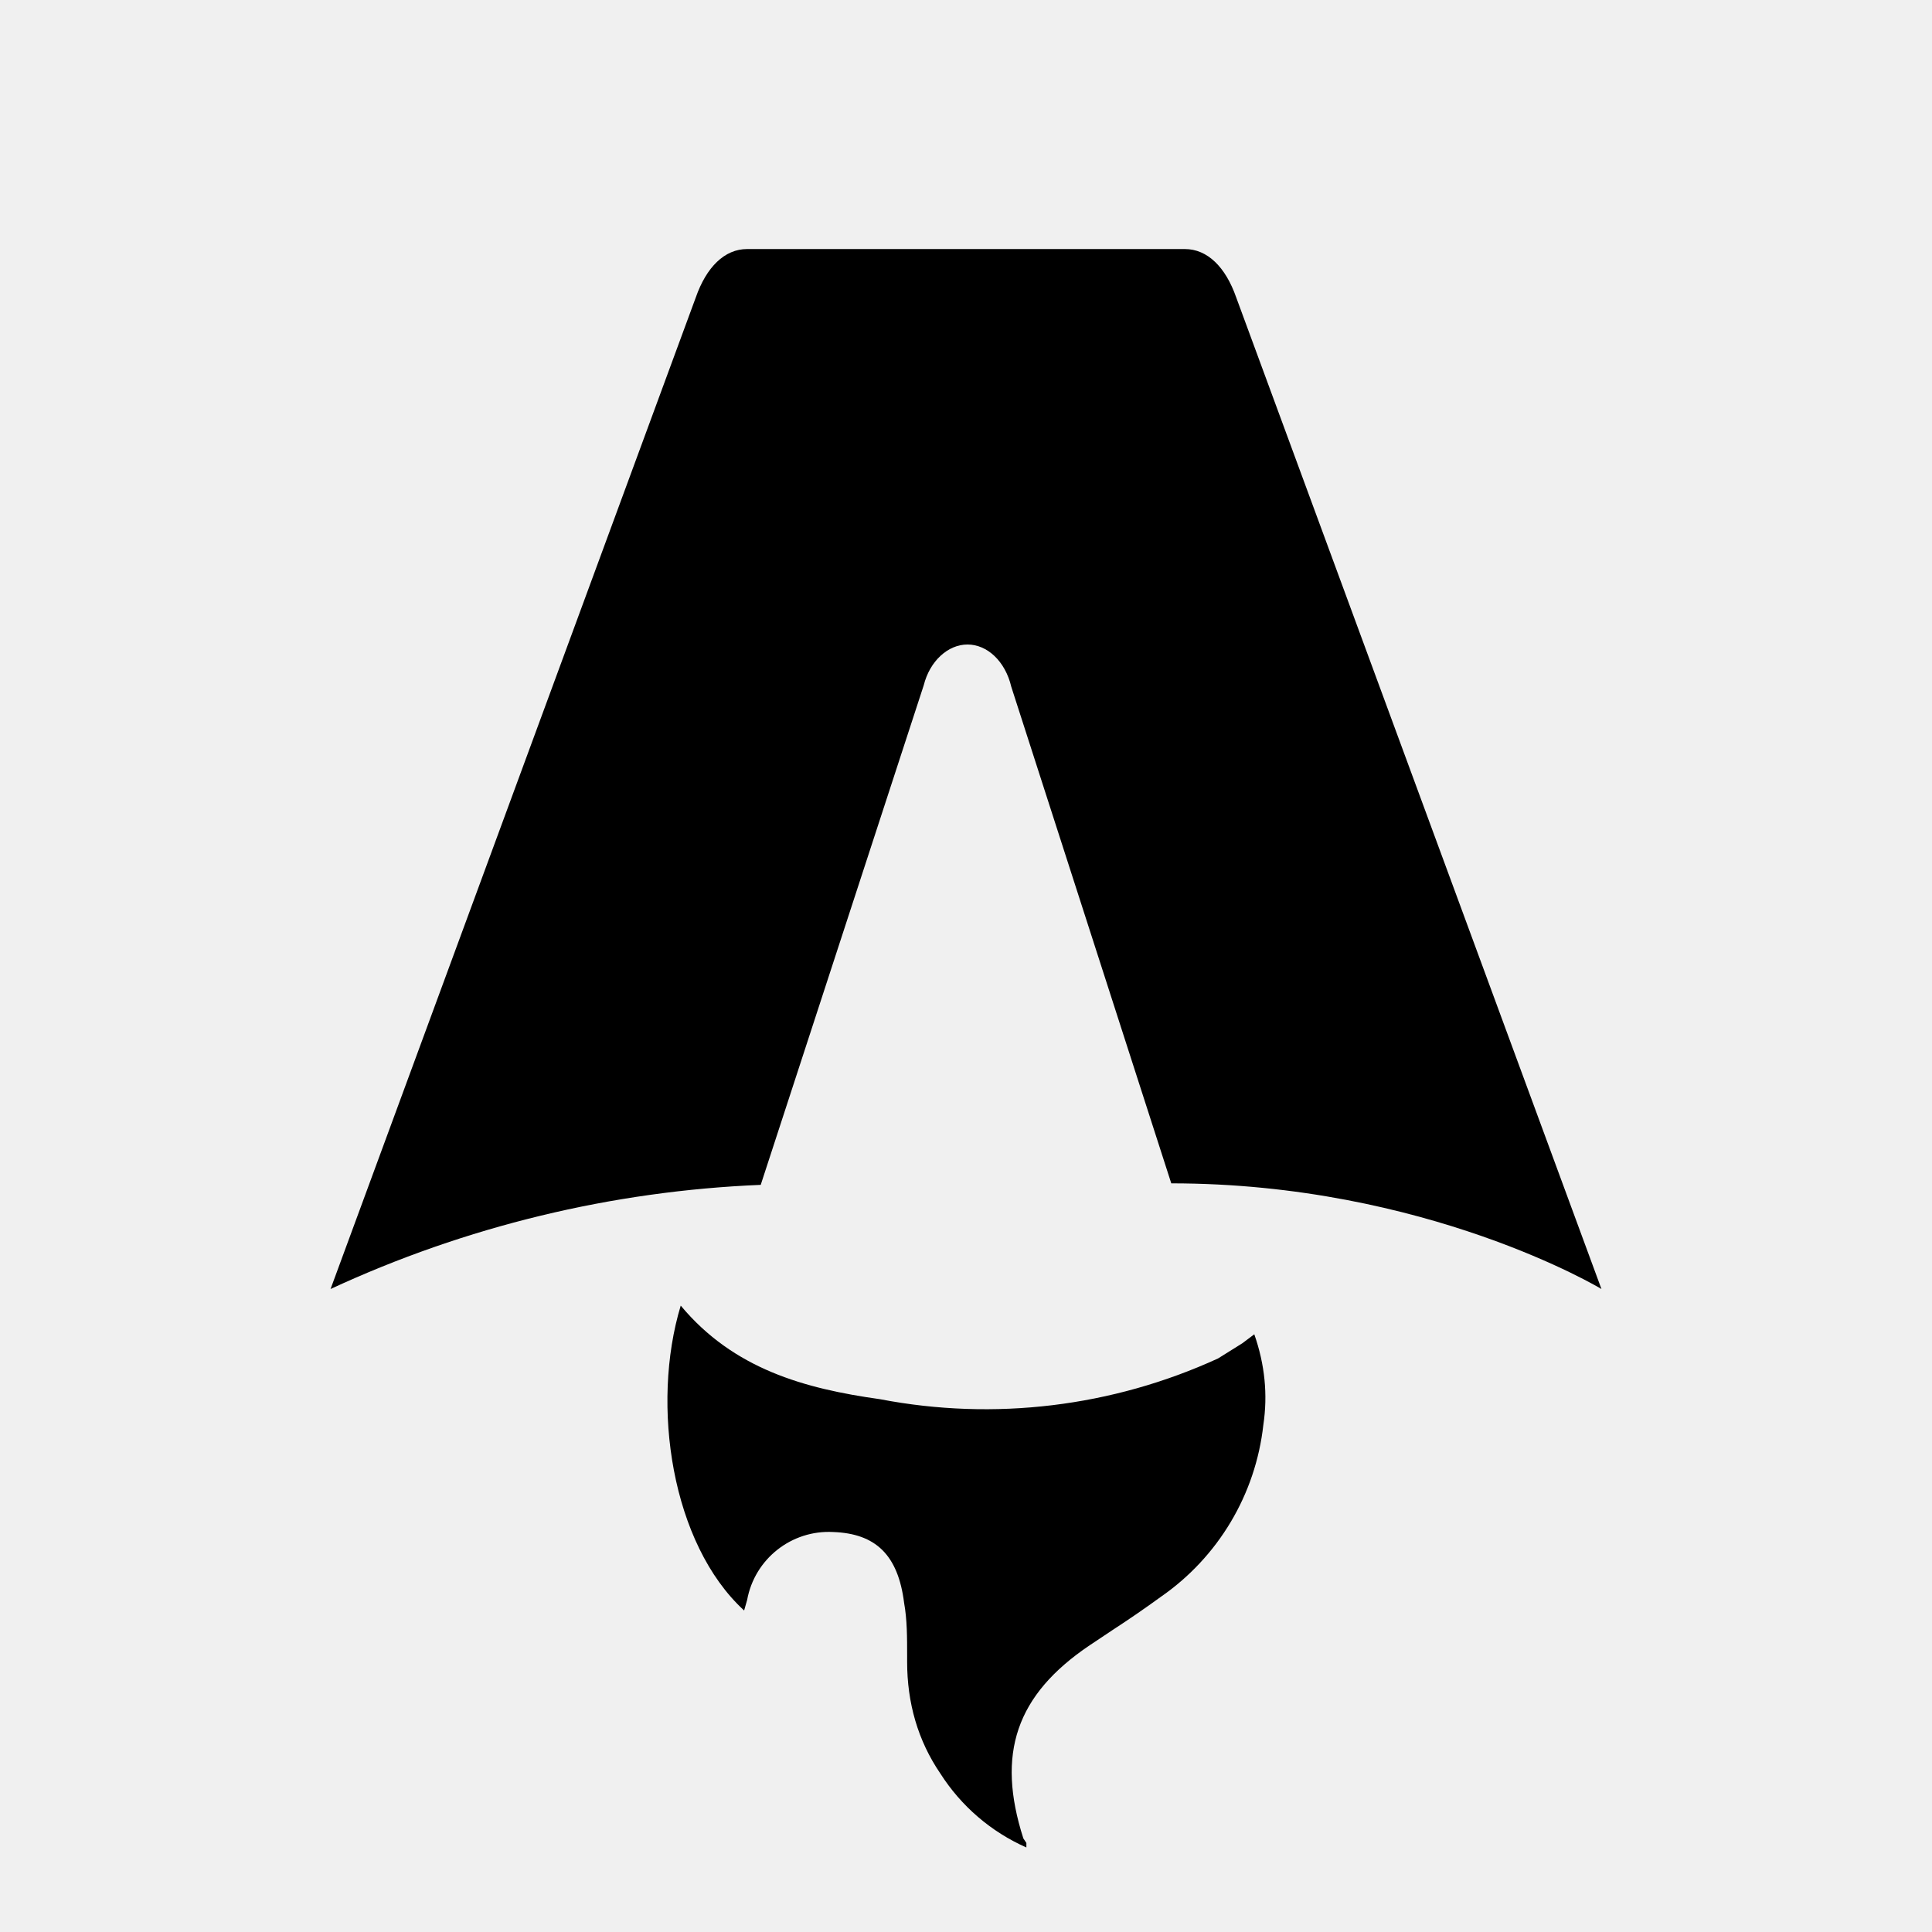
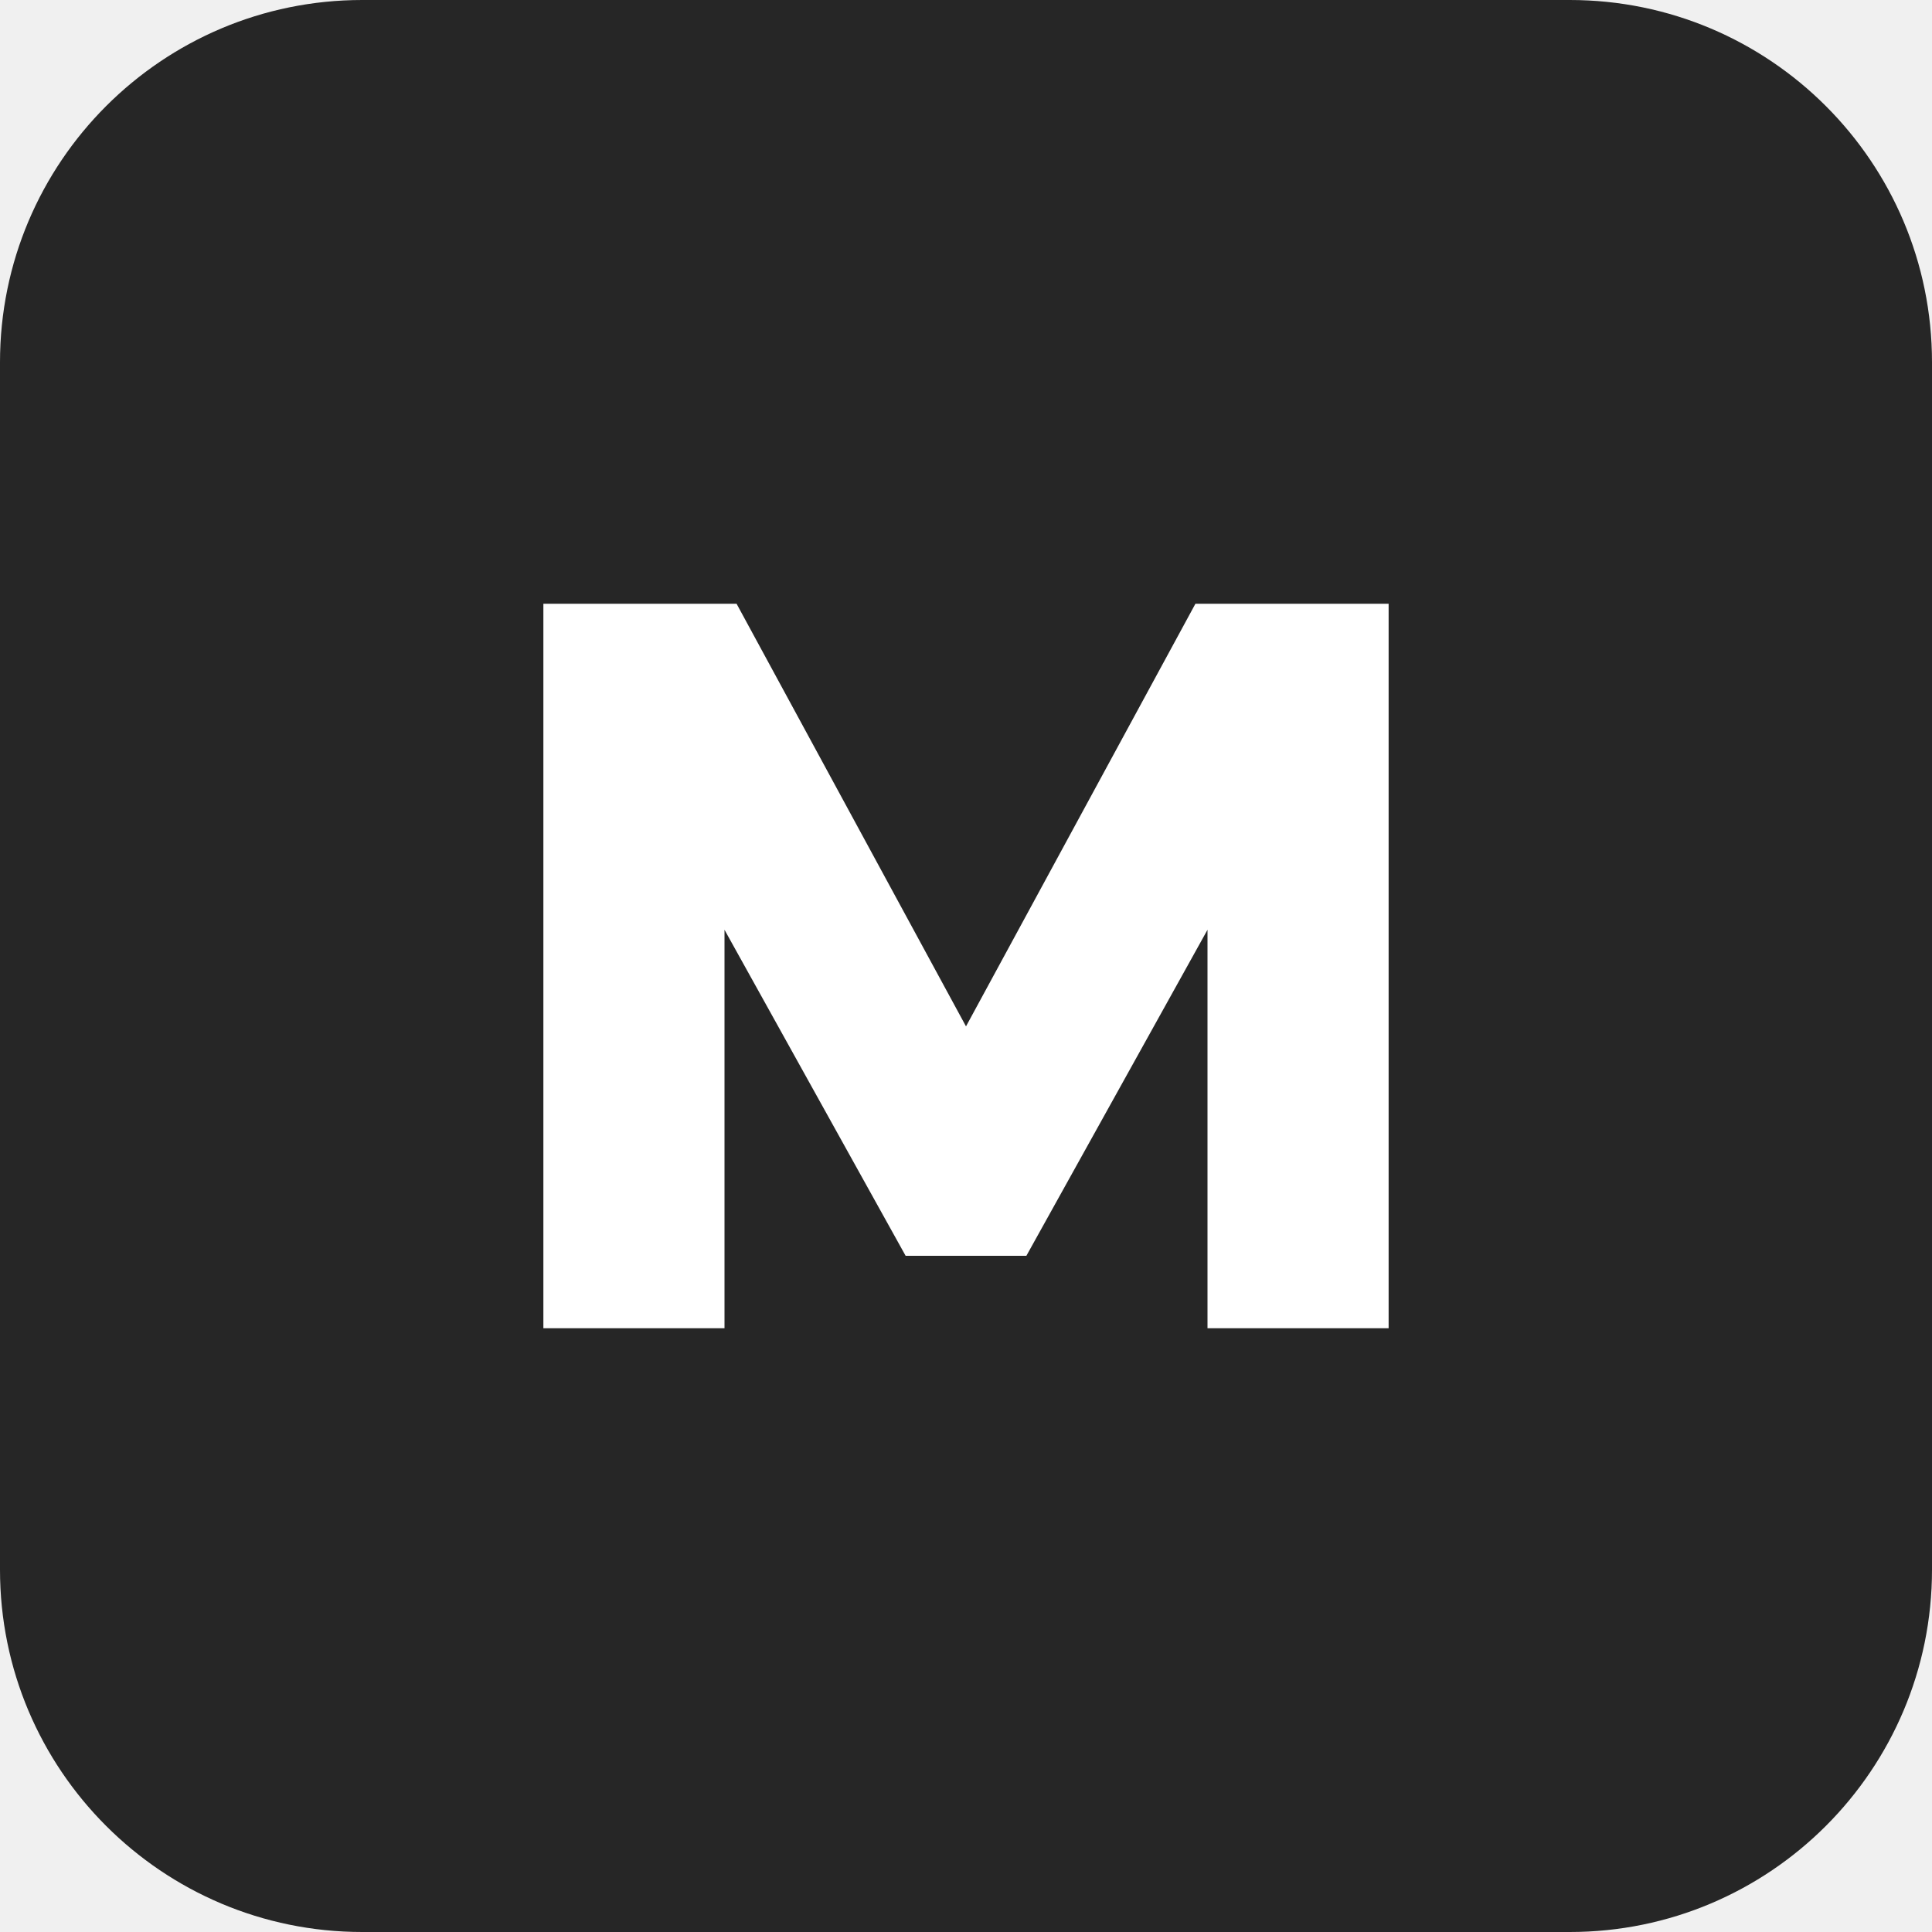
- <svg xmlns="http://www.w3.org/2000/svg" fill="none" viewBox="0 0 128 128">
-   <path d="M50.4 78.5a75.1 75.1 0 0 0-28.5 6.9l24.2-65.7c.7-2 1.9-3.2 3.4-3.2h29c1.5 0 2.7 1.2 3.4 3.2l24.2 65.7s-11.6-7-28.5-7L67 45.5c-.4-1.7-1.6-2.8-2.9-2.8-1.3 0-2.5 1.1-2.9 2.7L50.4 78.5Zm-1.1 28.2Zm-4.2-20.2c-2 6.6-.6 15.8 4.2 20.2a17.5 17.5 0 0 1 .2-.7 5.5 5.5 0 0 1 5.7-4.5c2.8.1 4.3 1.5 4.7 4.7.2 1.1.2 2.3.2 3.5v.4c0 2.7.7 5.2 2.2 7.4a13 13 0 0 0 5.7 4.9v-.3l-.2-.3c-1.8-5.6-.5-9.5 4.4-12.8l1.5-1a73 73 0 0 0 3.2-2.2 16 16 0 0 0 6.8-11.4c.3-2 .1-4-.6-6l-.8.6-1.6 1a37 37 0 0 1-22.4 2.7c-5-.7-9.7-2-13.2-6.2Z" />
-   <style>
-         path { fill: #000; }
-         @media (prefers-color-scheme: dark) {
-             path { fill: #FFF; }
-         }
-     </style>
+ <svg xmlns="http://www.w3.org/2000/svg" viewBox="0 0 32 32">
+   <rect width="32" height="32" rx="6" fill="#262626" />
+   <path d="M9 22V10h3.2l3.8 7 3.8-7H23v12h-3v-6.6l-3 5.4h-2l-3-5.4V22z" fill="#fff" />
</svg>
